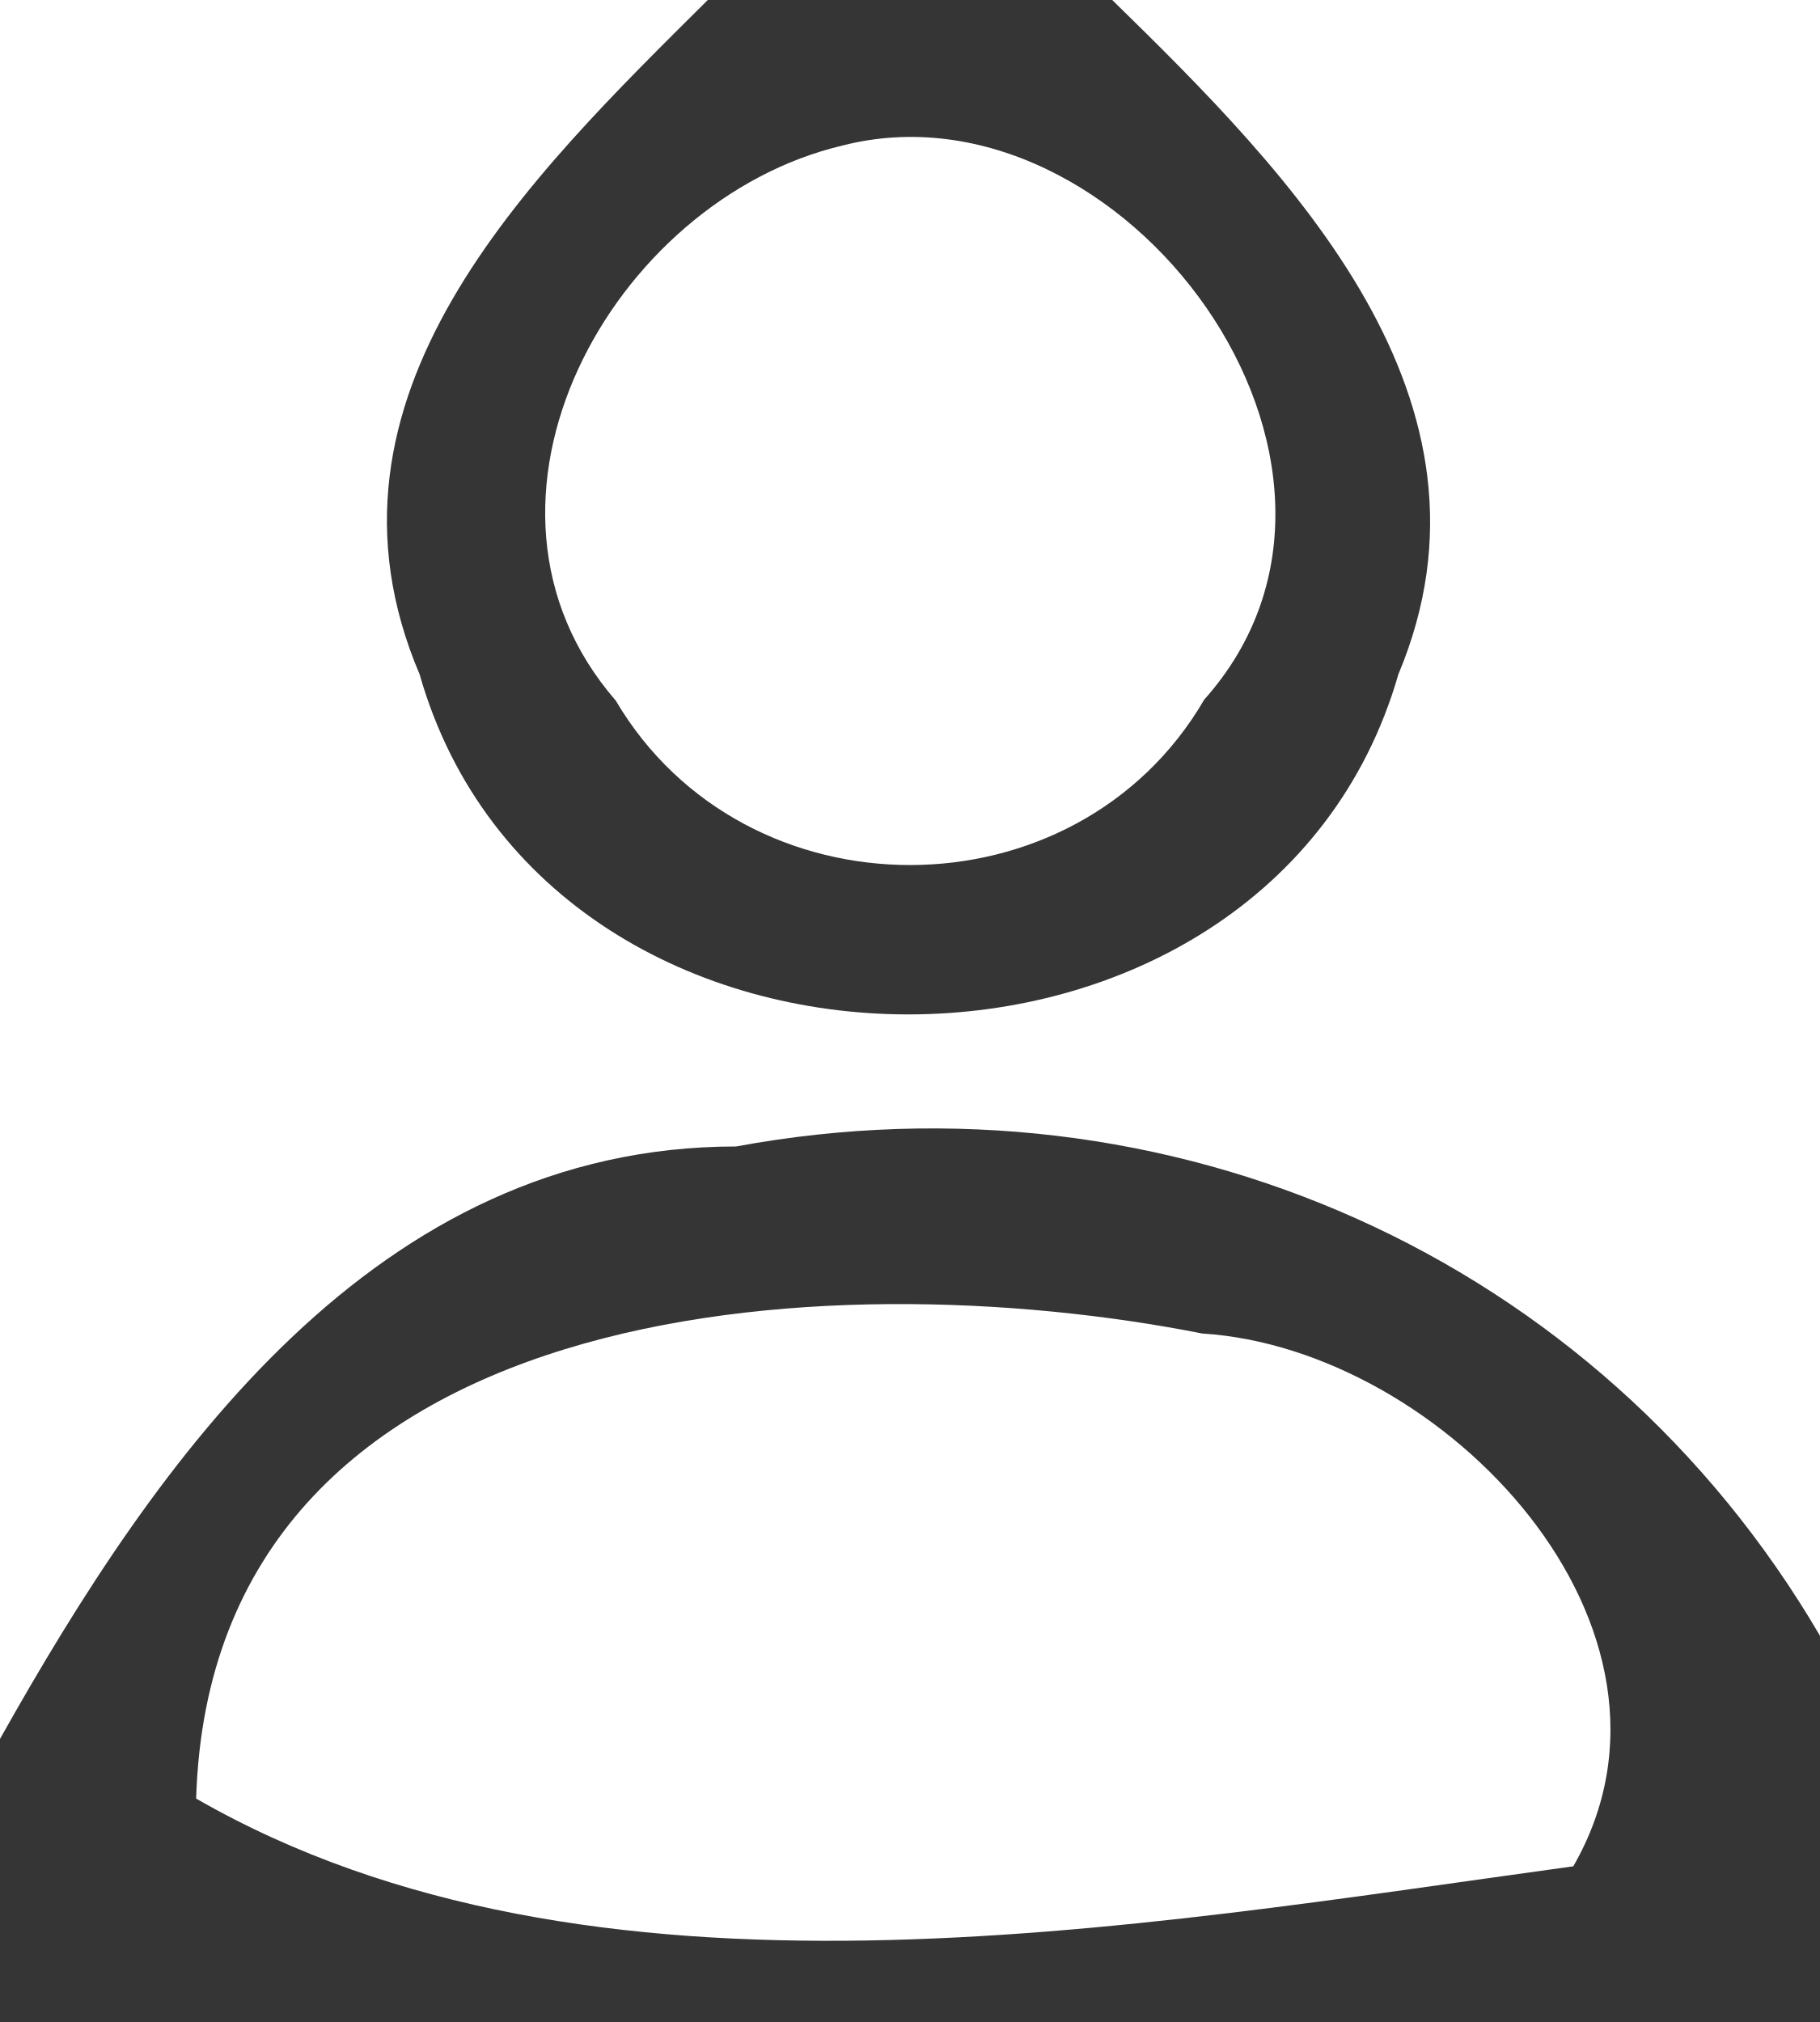
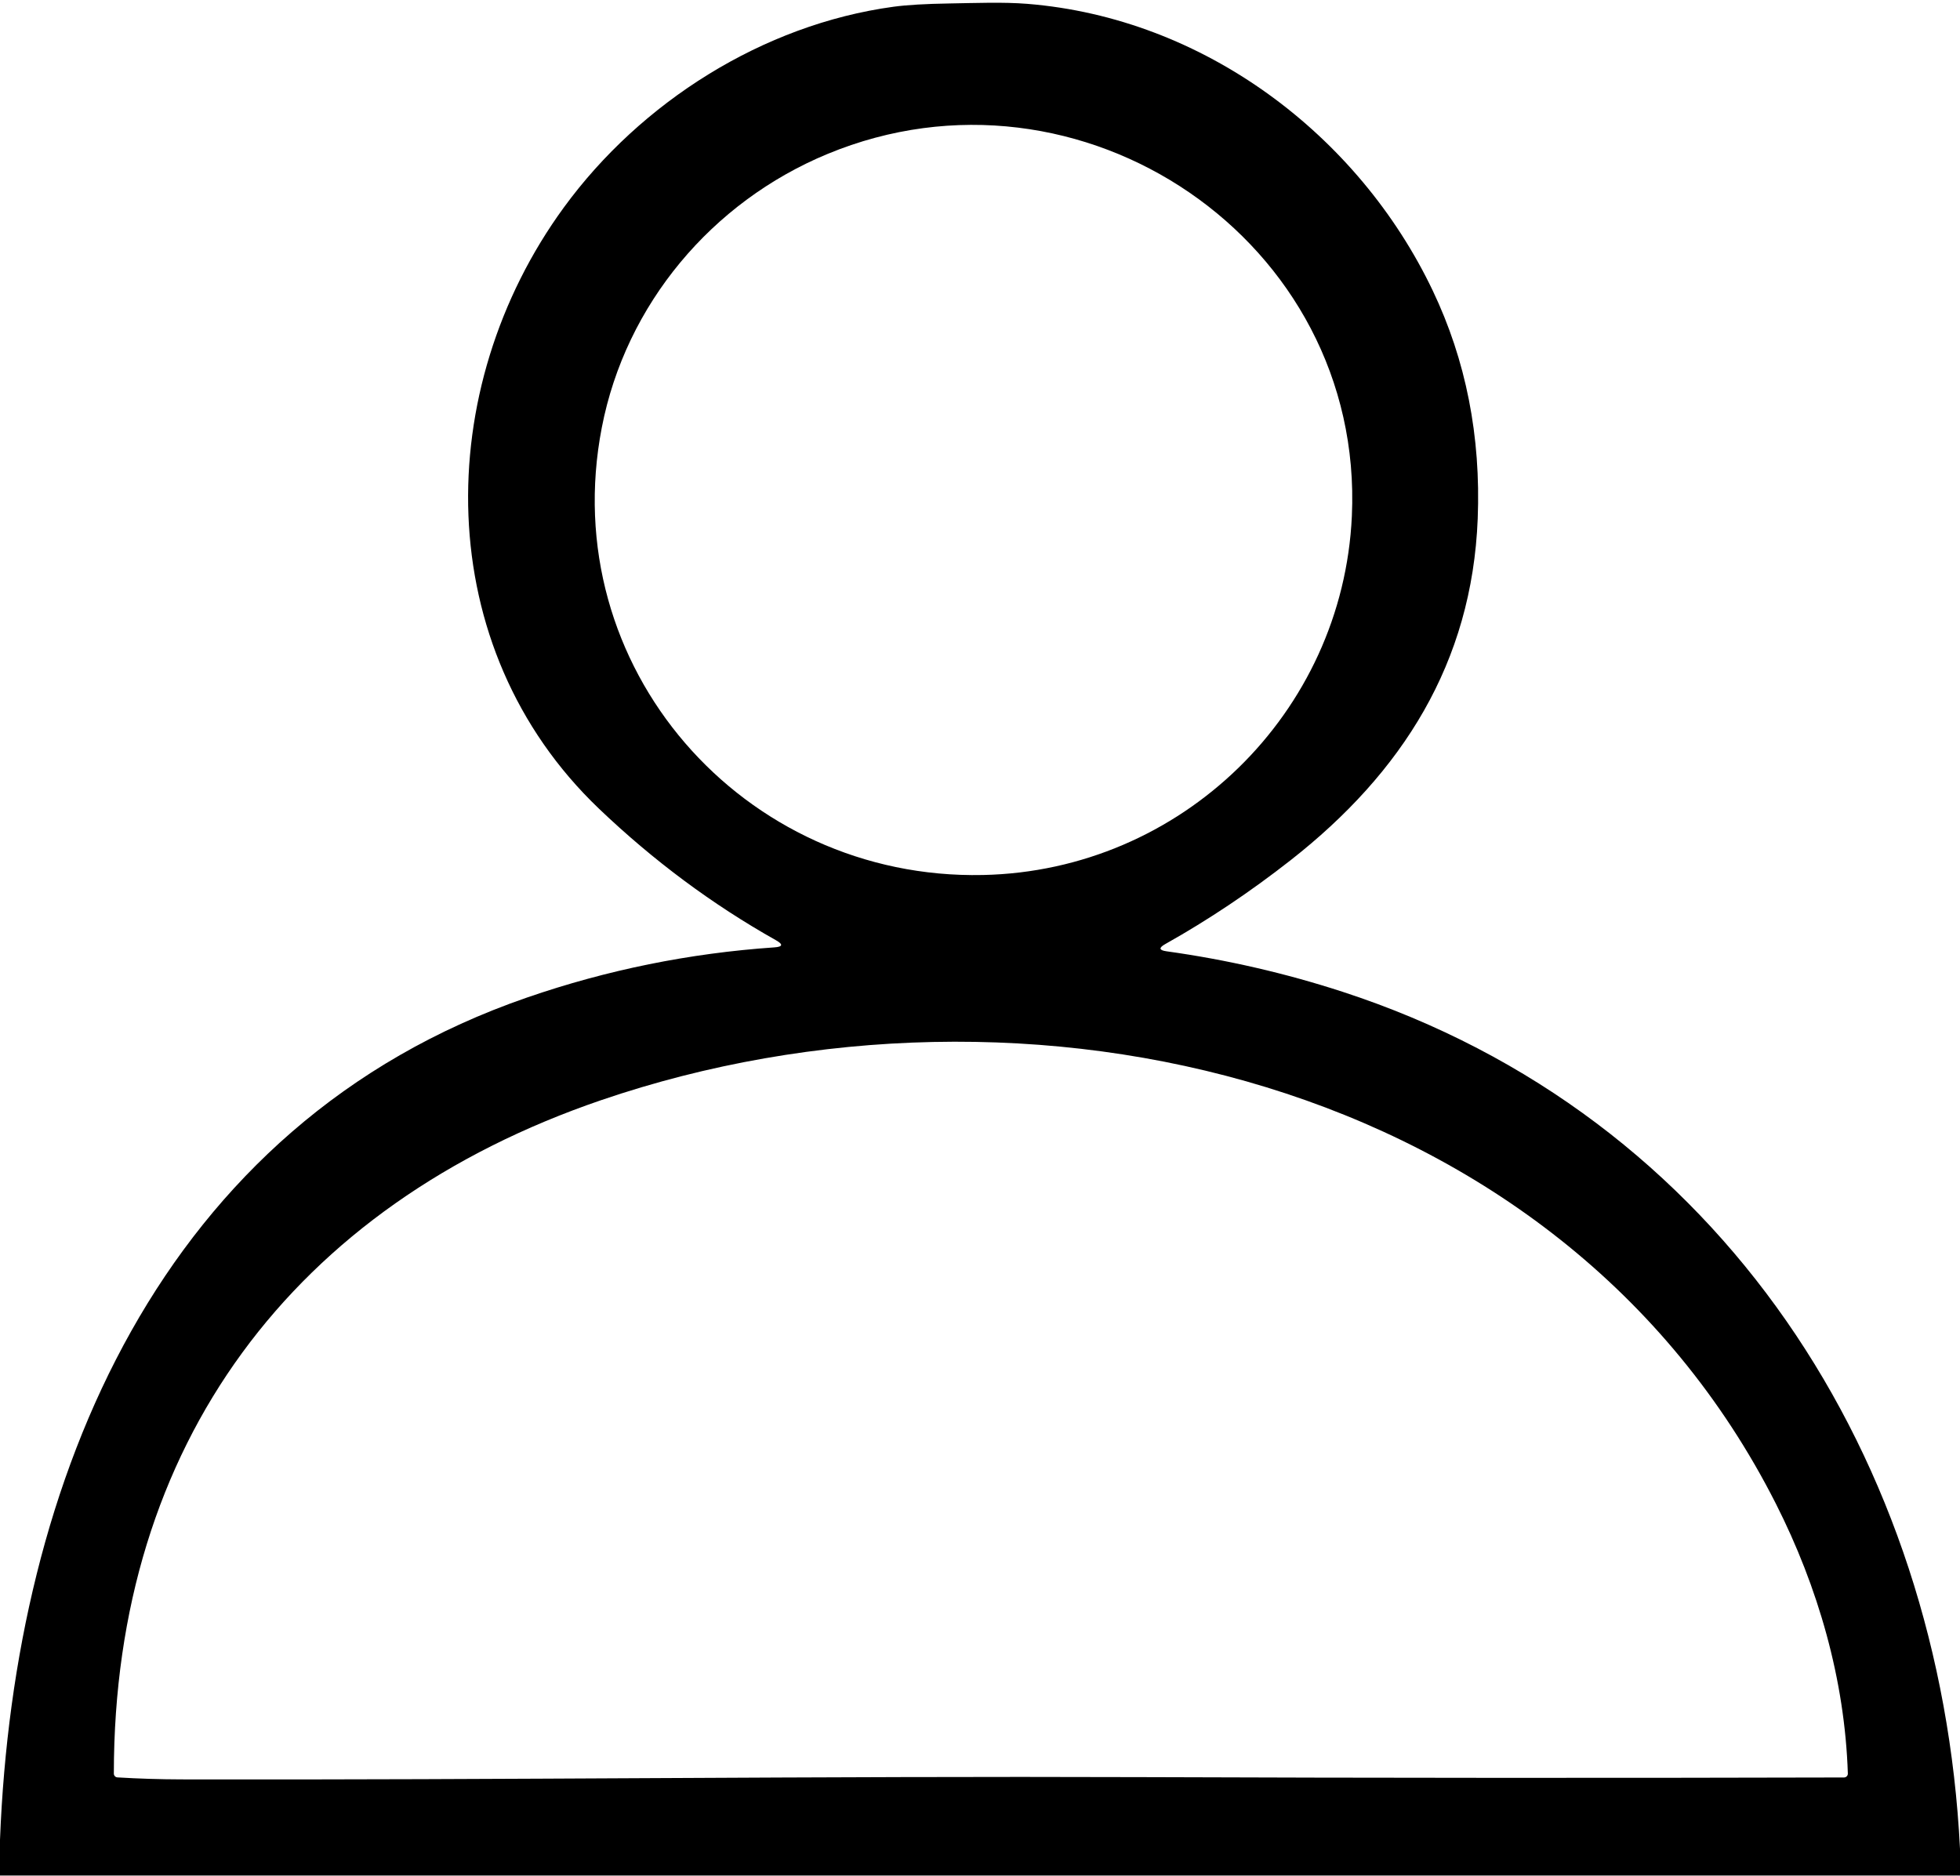
- <svg xmlns="http://www.w3.org/2000/svg" width="18" height="20" viewBox="0 0 18 20" version="1.1">
-   <g id="#000000c9">
-     <path fill="#000000" opacity="0.79" d=" M 7.00 0.00 L 11.00 0.00 C 12.77 1.73 14.97 3.95 13.83 6.67 C 12.54 11.15 5.43 11.16 4.15 6.67 C 2.98 3.92 5.23 1.76 7.00 0.00 M 8.33 1.44 C 6.05 1.98 4.39 4.97 6.09 6.93 C 7.37 9.10 10.64 9.10 11.91 6.92 C 13.98 4.60 11.09 0.73 8.33 1.44 Z" />
-     <path fill="#000000" opacity="0.79" d=" M 0.00 17.20 C 1.56 14.42 3.71 11.34 7.28 11.34 C 11.55 10.55 15.80 12.42 18.00 16.18 L 18.00 20.00 L 0.00 20.00 L 0.00 17.20 M 1.94 17.79 C 5.85 20.04 11.18 19.06 15.56 18.46 C 16.91 16.11 14.28 13.34 11.89 13.19 C 8.20 12.46 2.09 12.80 1.94 17.79 Z" />
-   </g>
+ <svg xmlns="http://www.w3.org/2000/svg" version="1.1" viewBox="0 0 511 489">
+   <path fill="#000000" d="   M 511.00 482.06   L 511.00 489.00   L 0.00 489.00   L 0.00 479.69   C 3.67 385.72 41.84 293.04 137.42 260.08   Q 168.70 249.29 201.87 247.01   Q 205.21 246.78 202.29 245.14   Q 177.45 231.17 156.16 210.85   C 112.16 168.83 112.46 101.38 147.04 54.04   C 167.04 26.66 198.88 6.40 232.94 1.76   Q 238.17 1.05 247.60 0.90   C 254.33 0.79 261.53 0.50 267.80 1.00   C 313.89 4.71 354.15 35.16 373.52 75.74   Q 386.53 103.00 385.26 135.26   C 383.78 172.84 365.58 201.47 336.51 224.26   Q 320.67 236.68 303.78 246.16   Q 301.19 247.62 304.13 248.03   Q 327.65 251.31 349.97 258.57   C 449.04 290.83 505.93 380.75 511.00 482.06   Z   M 156.90 111.47   C 144.81 173.89 193.71 229.47 256.28 228.14   C 307.99 227.05 350.09 185.94 352.45 134.56   C 355.74 62.76 281.70 12.81 215.72 40.15   C 185.62 52.63 163.12 79.33 156.90 111.47   Z   M 297.44 463.35   Q 389.09 463.68 480.76 463.44   A 1.00 1.00 0.0 0 0 481.76 462.41   C 480.97 437.90 474.01 413.81 462.98 392.03   C 406.50 280.51 267.20 249.11 156.77 286.83   C 76.53 314.24 29.70 376.58 29.68 462.43   A 0.99 0.99 0.0 0 0 30.62 463.42   Q 38.93 463.92 47.25 463.94   C 130.65 464.12 214.05 463.05 297.44 463.35   Z" />
</svg>
